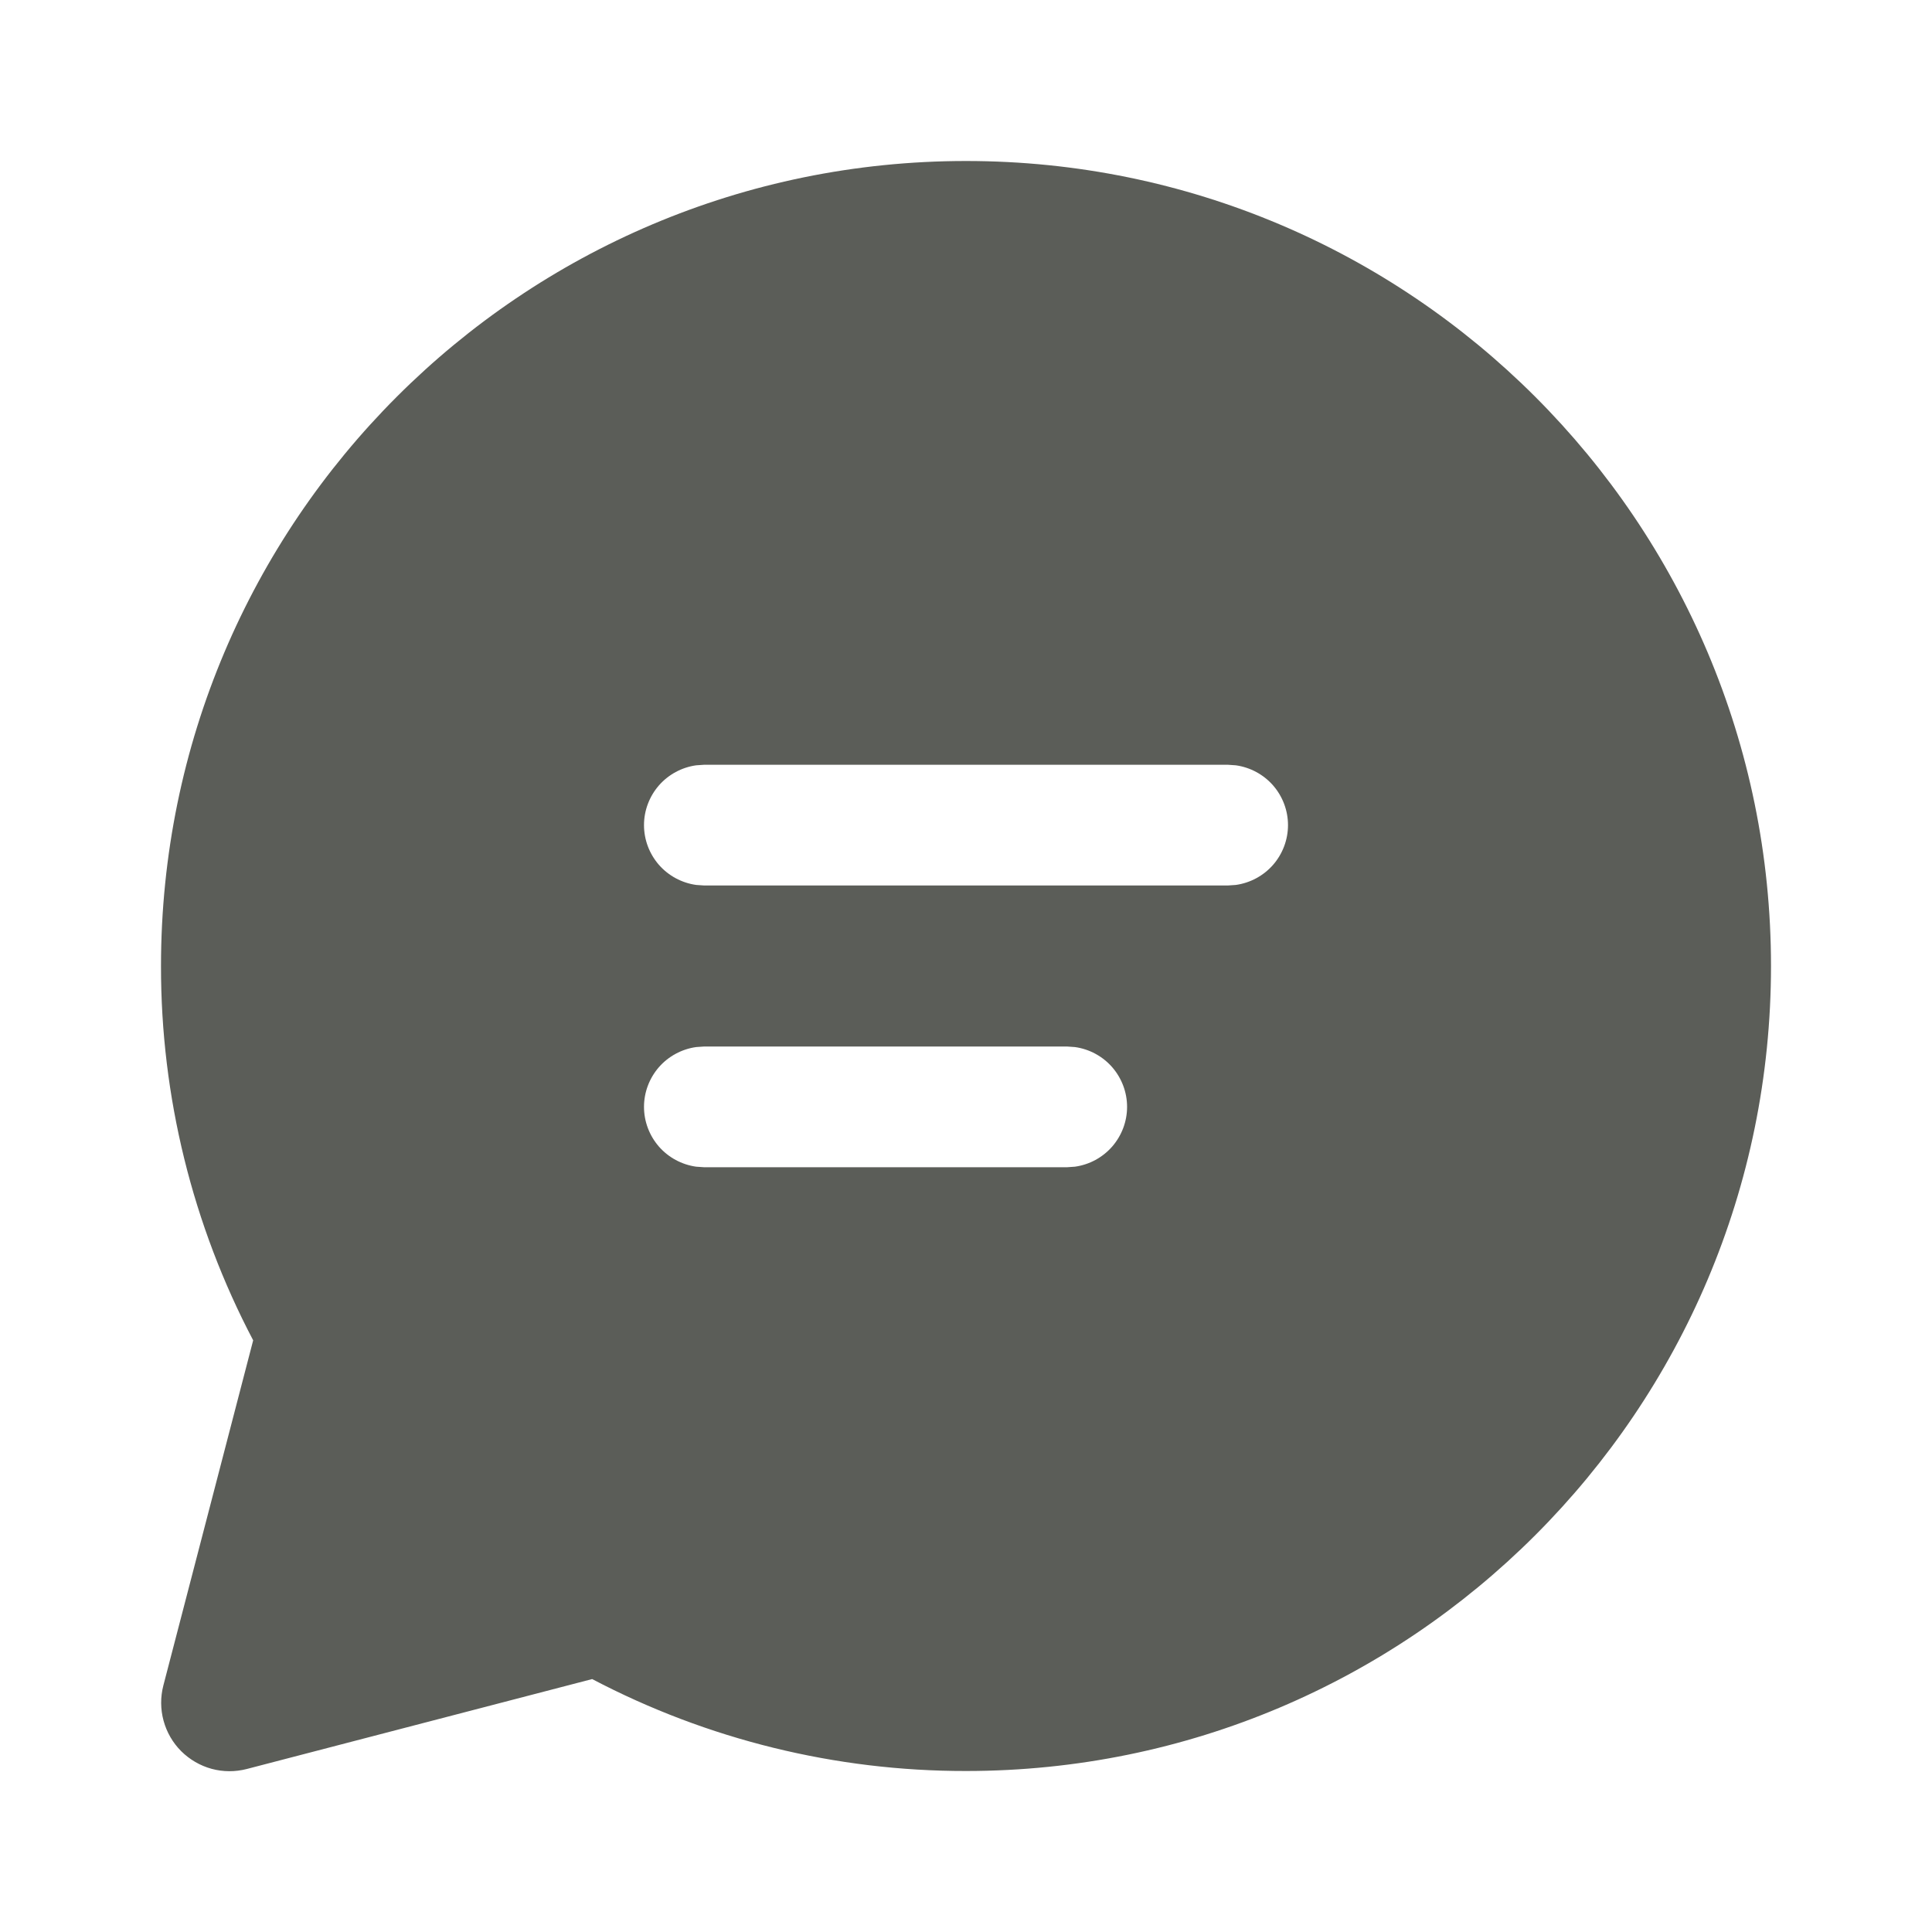
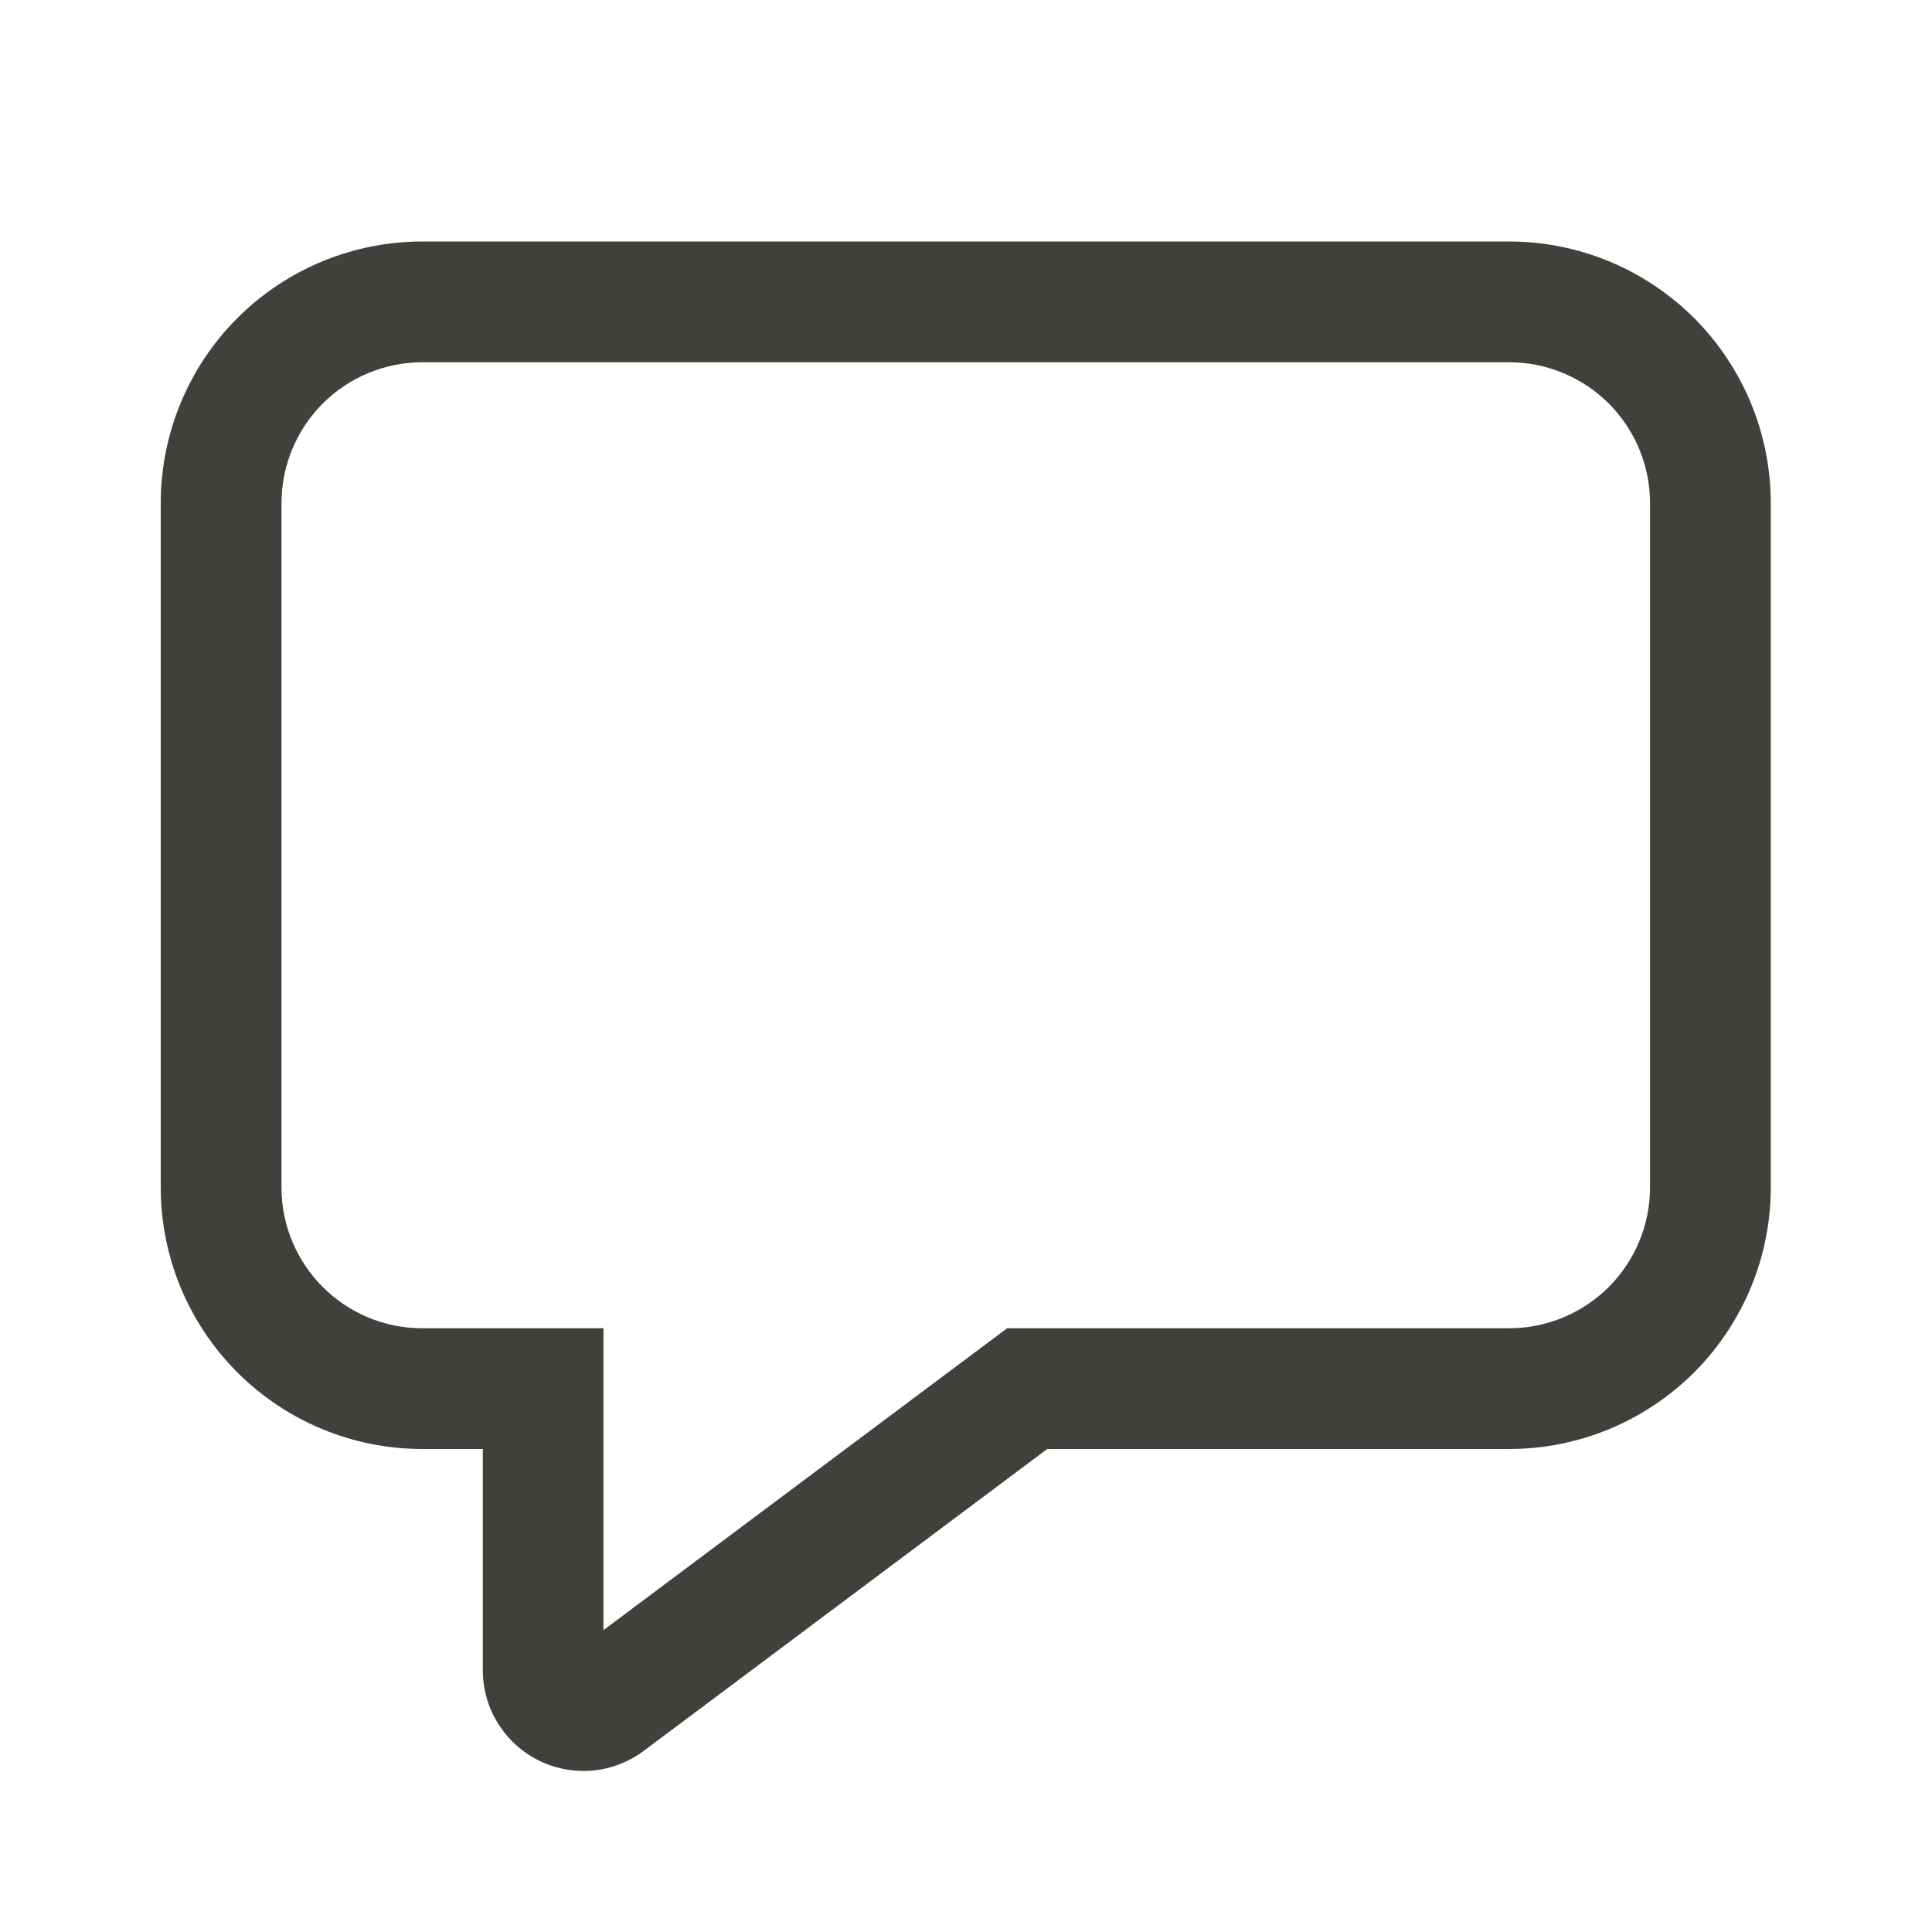
- <svg xmlns="http://www.w3.org/2000/svg" width="24" height="24" viewBox="0 0 24 24" fill="none">
-   <path d="M12 2C17.523 2 22 6.477 22 12C22 17.523 17.523 22 12 22C10.382 22.002 8.788 21.61 7.356 20.858L3.066 21.975C2.923 22.012 2.772 22.012 2.629 21.973C2.486 21.934 2.356 21.858 2.251 21.754C2.146 21.649 2.071 21.519 2.032 21.376C1.993 21.233 1.992 21.082 2.029 20.939L3.145 16.65C2.391 15.216 1.998 13.62 2 12C2 6.477 6.477 2 12 2ZM13.252 13H8.75L8.648 13.007C8.469 13.032 8.304 13.121 8.185 13.257C8.066 13.394 8 13.569 8 13.75C8 13.931 8.066 14.106 8.185 14.243C8.304 14.379 8.469 14.468 8.648 14.493L8.75 14.5H13.252L13.353 14.493C13.533 14.468 13.697 14.379 13.816 14.243C13.935 14.106 14.001 13.931 14.001 13.75C14.001 13.569 13.935 13.394 13.816 13.257C13.697 13.121 13.533 13.032 13.353 13.007L13.252 13ZM15.25 9.5H8.75L8.648 9.507C8.469 9.532 8.304 9.621 8.185 9.757C8.066 9.894 8 10.069 8 10.25C8 10.431 8.066 10.606 8.185 10.743C8.304 10.879 8.469 10.968 8.648 10.993L8.75 11H15.25L15.352 10.993C15.531 10.968 15.696 10.879 15.815 10.743C15.934 10.606 16 10.431 16 10.25C16 10.069 15.934 9.894 15.815 9.757C15.696 9.621 15.531 9.532 15.352 9.507L15.25 9.5Z" fill="#5B5D58" />
+ <svg xmlns="http://www.w3.org/2000/svg" width="20" height="20" viewBox="0 0 20 20" fill="none">
+   <path d="M4.372 15C3.654 15 2.965 14.715 2.457 14.207C1.949 13.699 1.664 13.01 1.664 12.292V5.208C1.664 4.49 1.949 3.801 2.457 3.293C2.965 2.785 3.654 2.5 4.372 2.5H15.622C15.978 2.5 16.33 2.57 16.659 2.706C16.987 2.842 17.286 3.042 17.538 3.293C17.789 3.545 17.988 3.843 18.125 4.172C18.261 4.5 18.331 4.853 18.331 5.208V12.292C18.331 12.647 18.261 12.999 18.125 13.328C17.988 13.657 17.789 13.955 17.538 14.207C17.286 14.458 16.987 14.658 16.659 14.794C16.33 14.93 15.978 15 15.622 15H10.841L6.664 18.125C6.509 18.241 6.325 18.311 6.133 18.329C5.94 18.346 5.747 18.309 5.574 18.223C5.401 18.136 5.256 18.003 5.154 17.839C5.052 17.674 4.998 17.485 4.998 17.292V15H4.372ZM10.426 13.75H15.622C16.009 13.75 16.38 13.596 16.654 13.323C16.927 13.049 17.081 12.678 17.081 12.292V5.208C17.081 4.822 16.927 4.451 16.654 4.177C16.38 3.904 16.009 3.75 15.622 3.75H4.372C3.986 3.75 3.615 3.904 3.341 4.177C3.068 4.451 2.914 4.822 2.914 5.208V12.292C2.914 13.097 3.567 13.75 4.372 13.75H6.247V16.875L10.426 13.75Z" fill="#3F423C" />
</svg>
